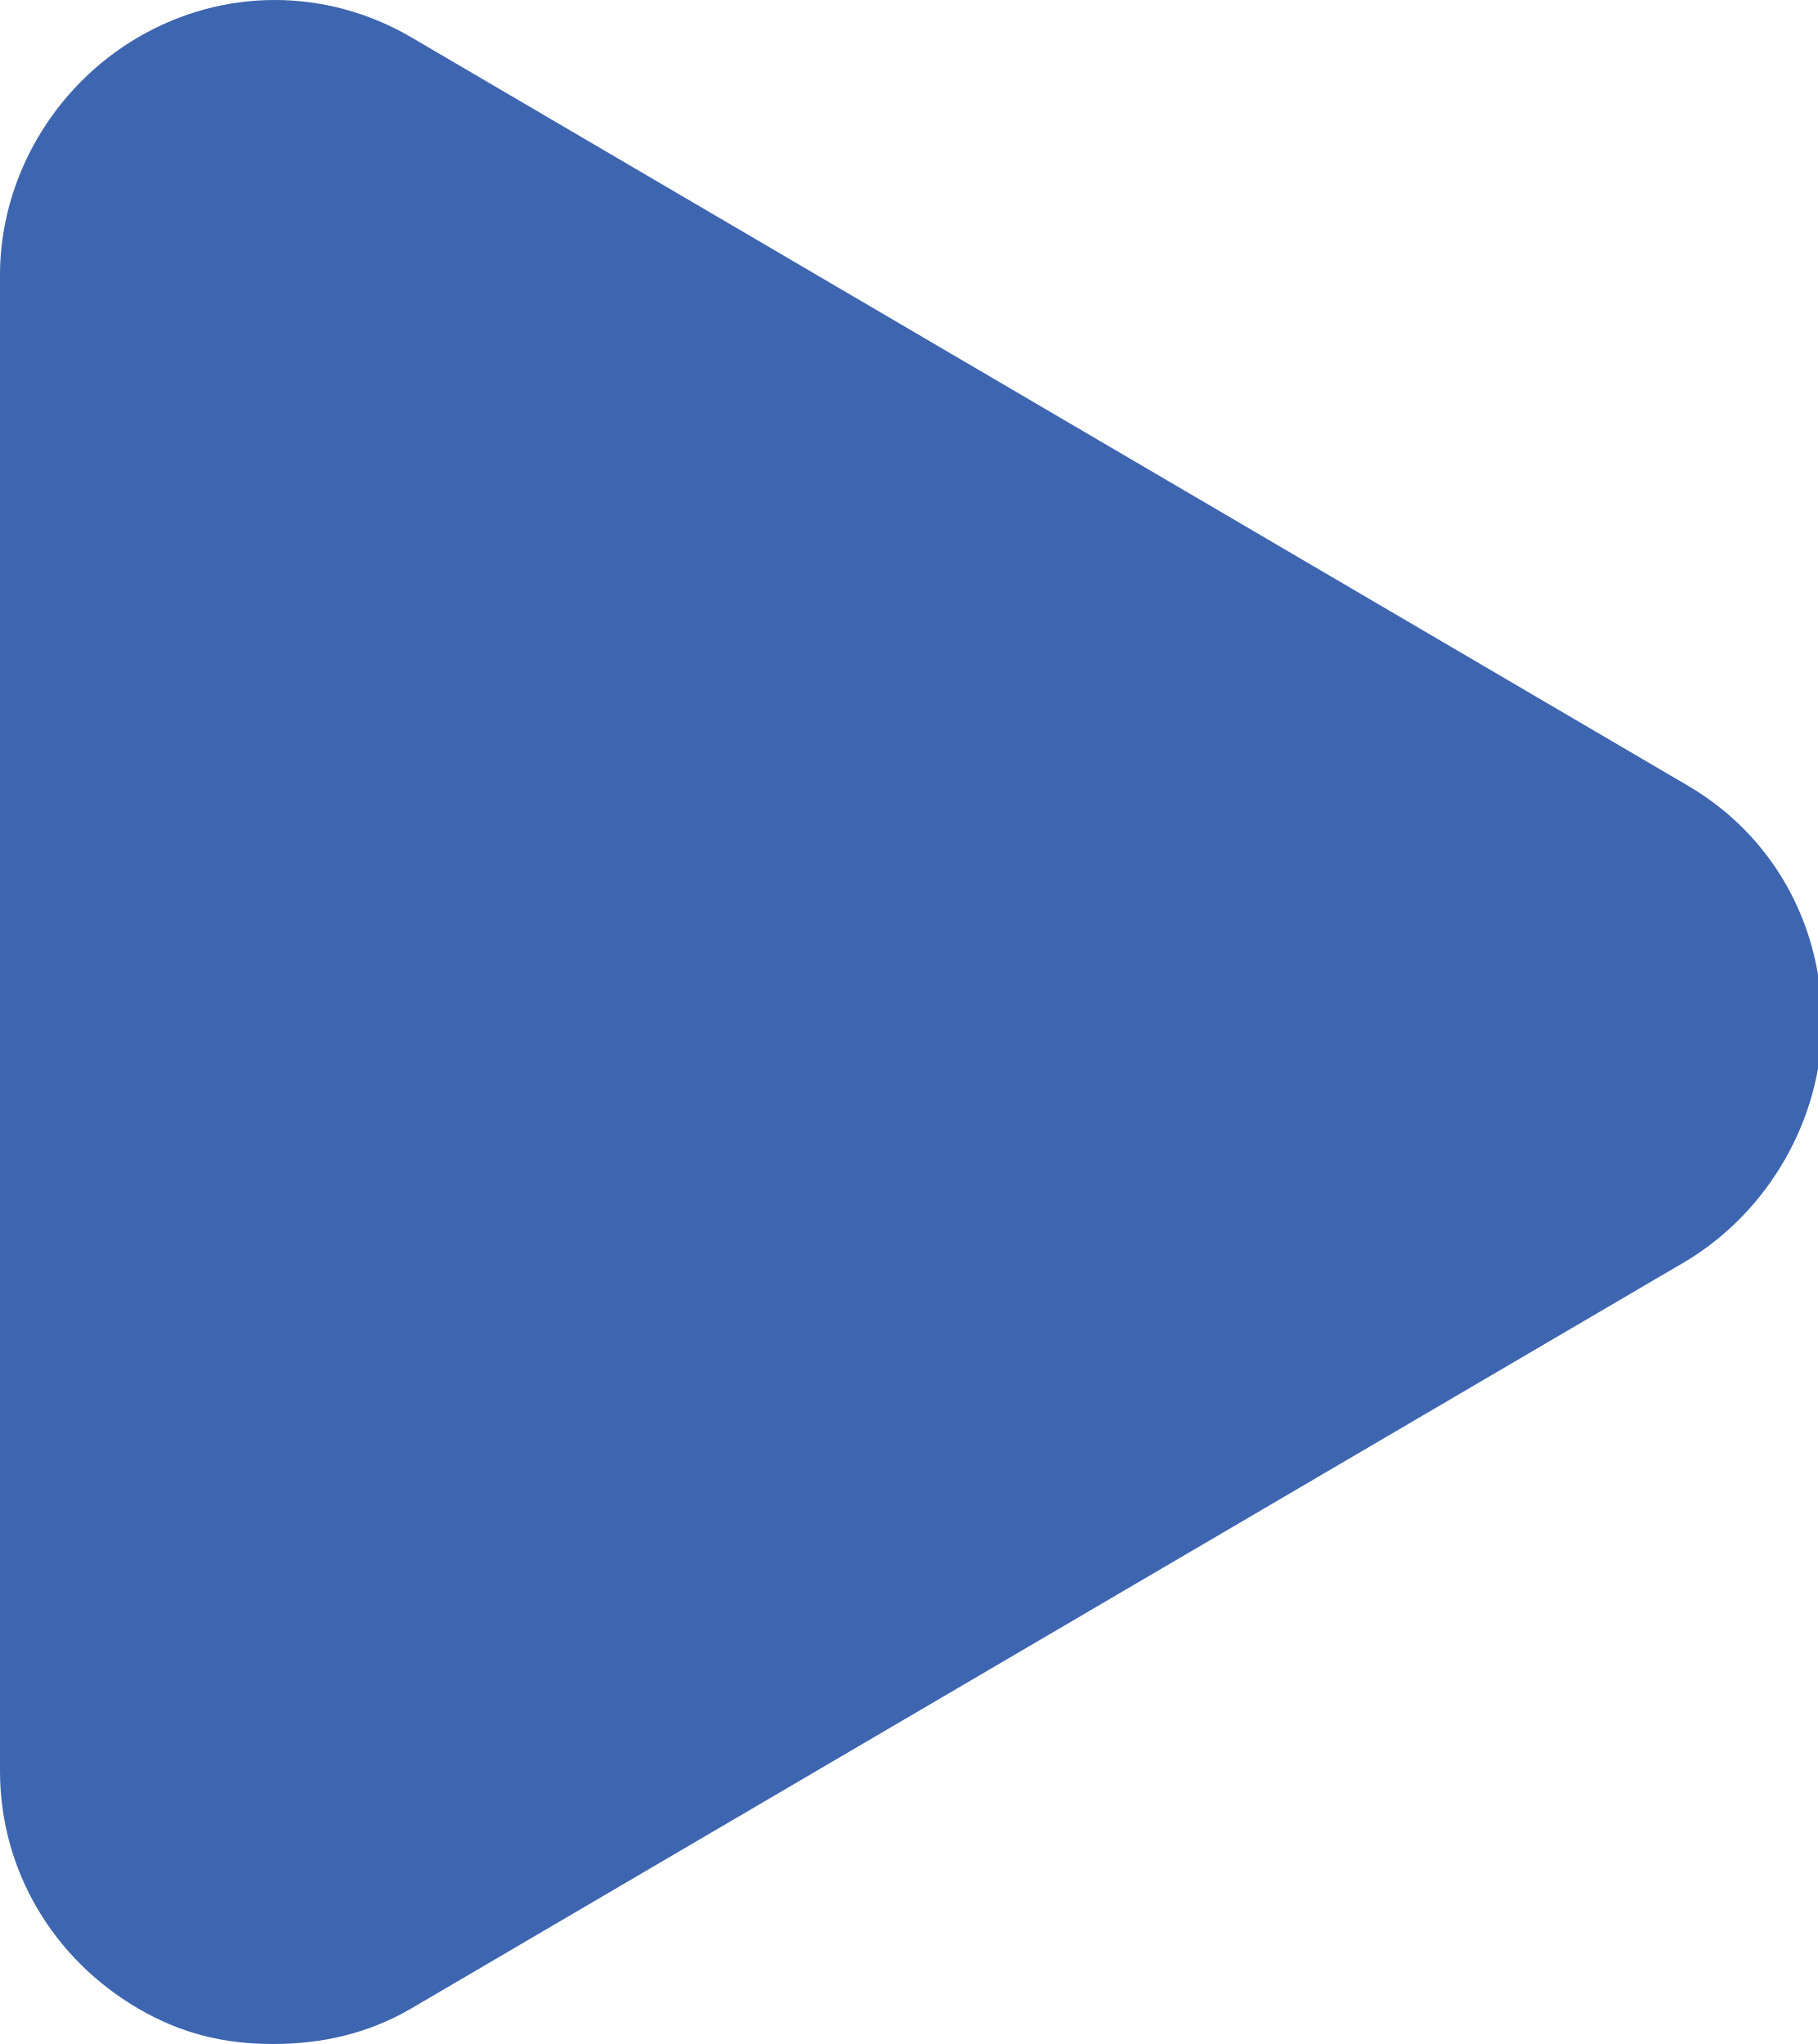
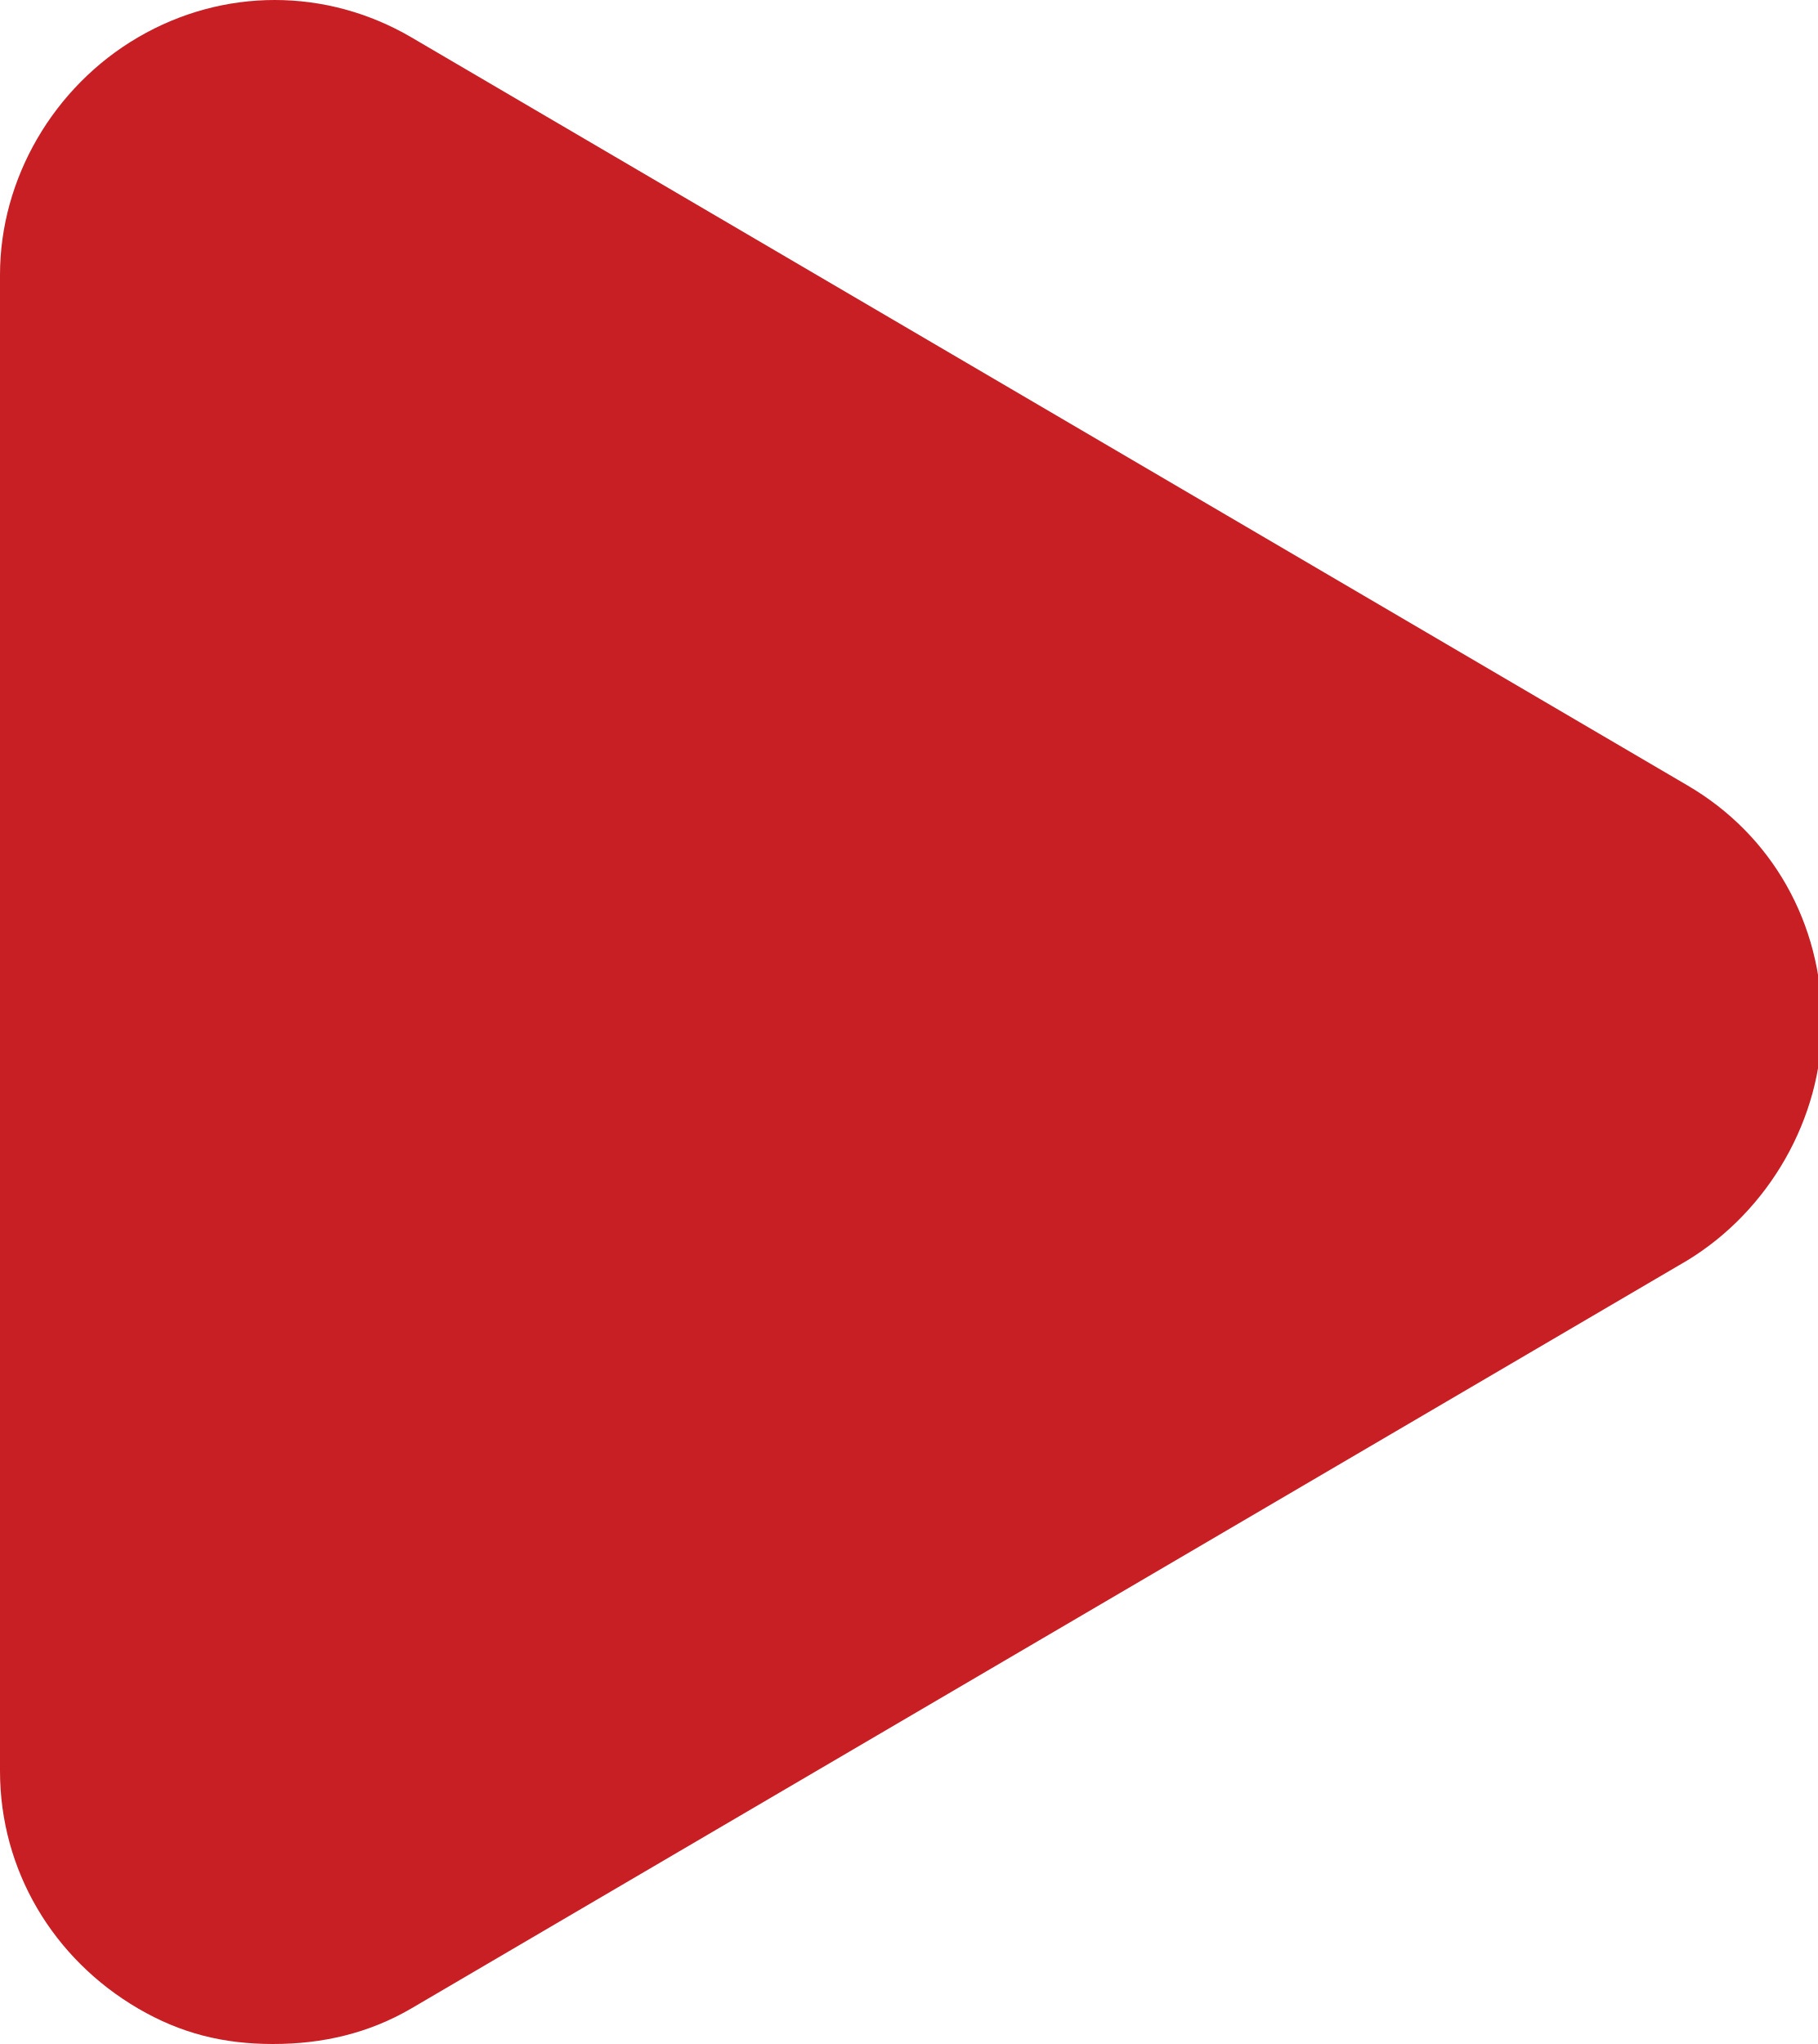
<svg xmlns="http://www.w3.org/2000/svg" version="1.1" id="圖層_1" x="0px" y="0px" width="40px" height="44.976px" viewBox="230 0 40 44.976" enable-background="new 230 0 40 44.976" xml:space="preserve">
  <g>
    <g>
-       <path fill="#3E66B0" d="M236.007,44.976c-1.092,0-2.029-0.234-2.965-0.78C231.17,43.103,230,41.152,230,38.968V6.046    c0-2.106,1.17-4.135,3.042-5.227c1.873-1.092,4.135-1.092,6.007,0l28.085,16.461c1.873,1.092,2.965,3.042,2.965,5.227    c0,2.106-1.17,4.135-2.965,5.227L239.05,44.195C238.113,44.741,237.1,44.976,236.007,44.976z" />
+       <path fill="#c81f25" d="M236.007,44.976c-1.092,0-2.029-0.234-2.965-0.78C231.17,43.103,230,41.152,230,38.968V6.046    c0-2.106,1.17-4.135,3.042-5.227c1.873-1.092,4.135-1.092,6.007,0l28.085,16.461c1.873,1.092,2.965,3.042,2.965,5.227    c0,2.106-1.17,4.135-2.965,5.227L239.05,44.195C238.113,44.741,237.1,44.976,236.007,44.976z" />
    </g>
  </g>
</svg>
